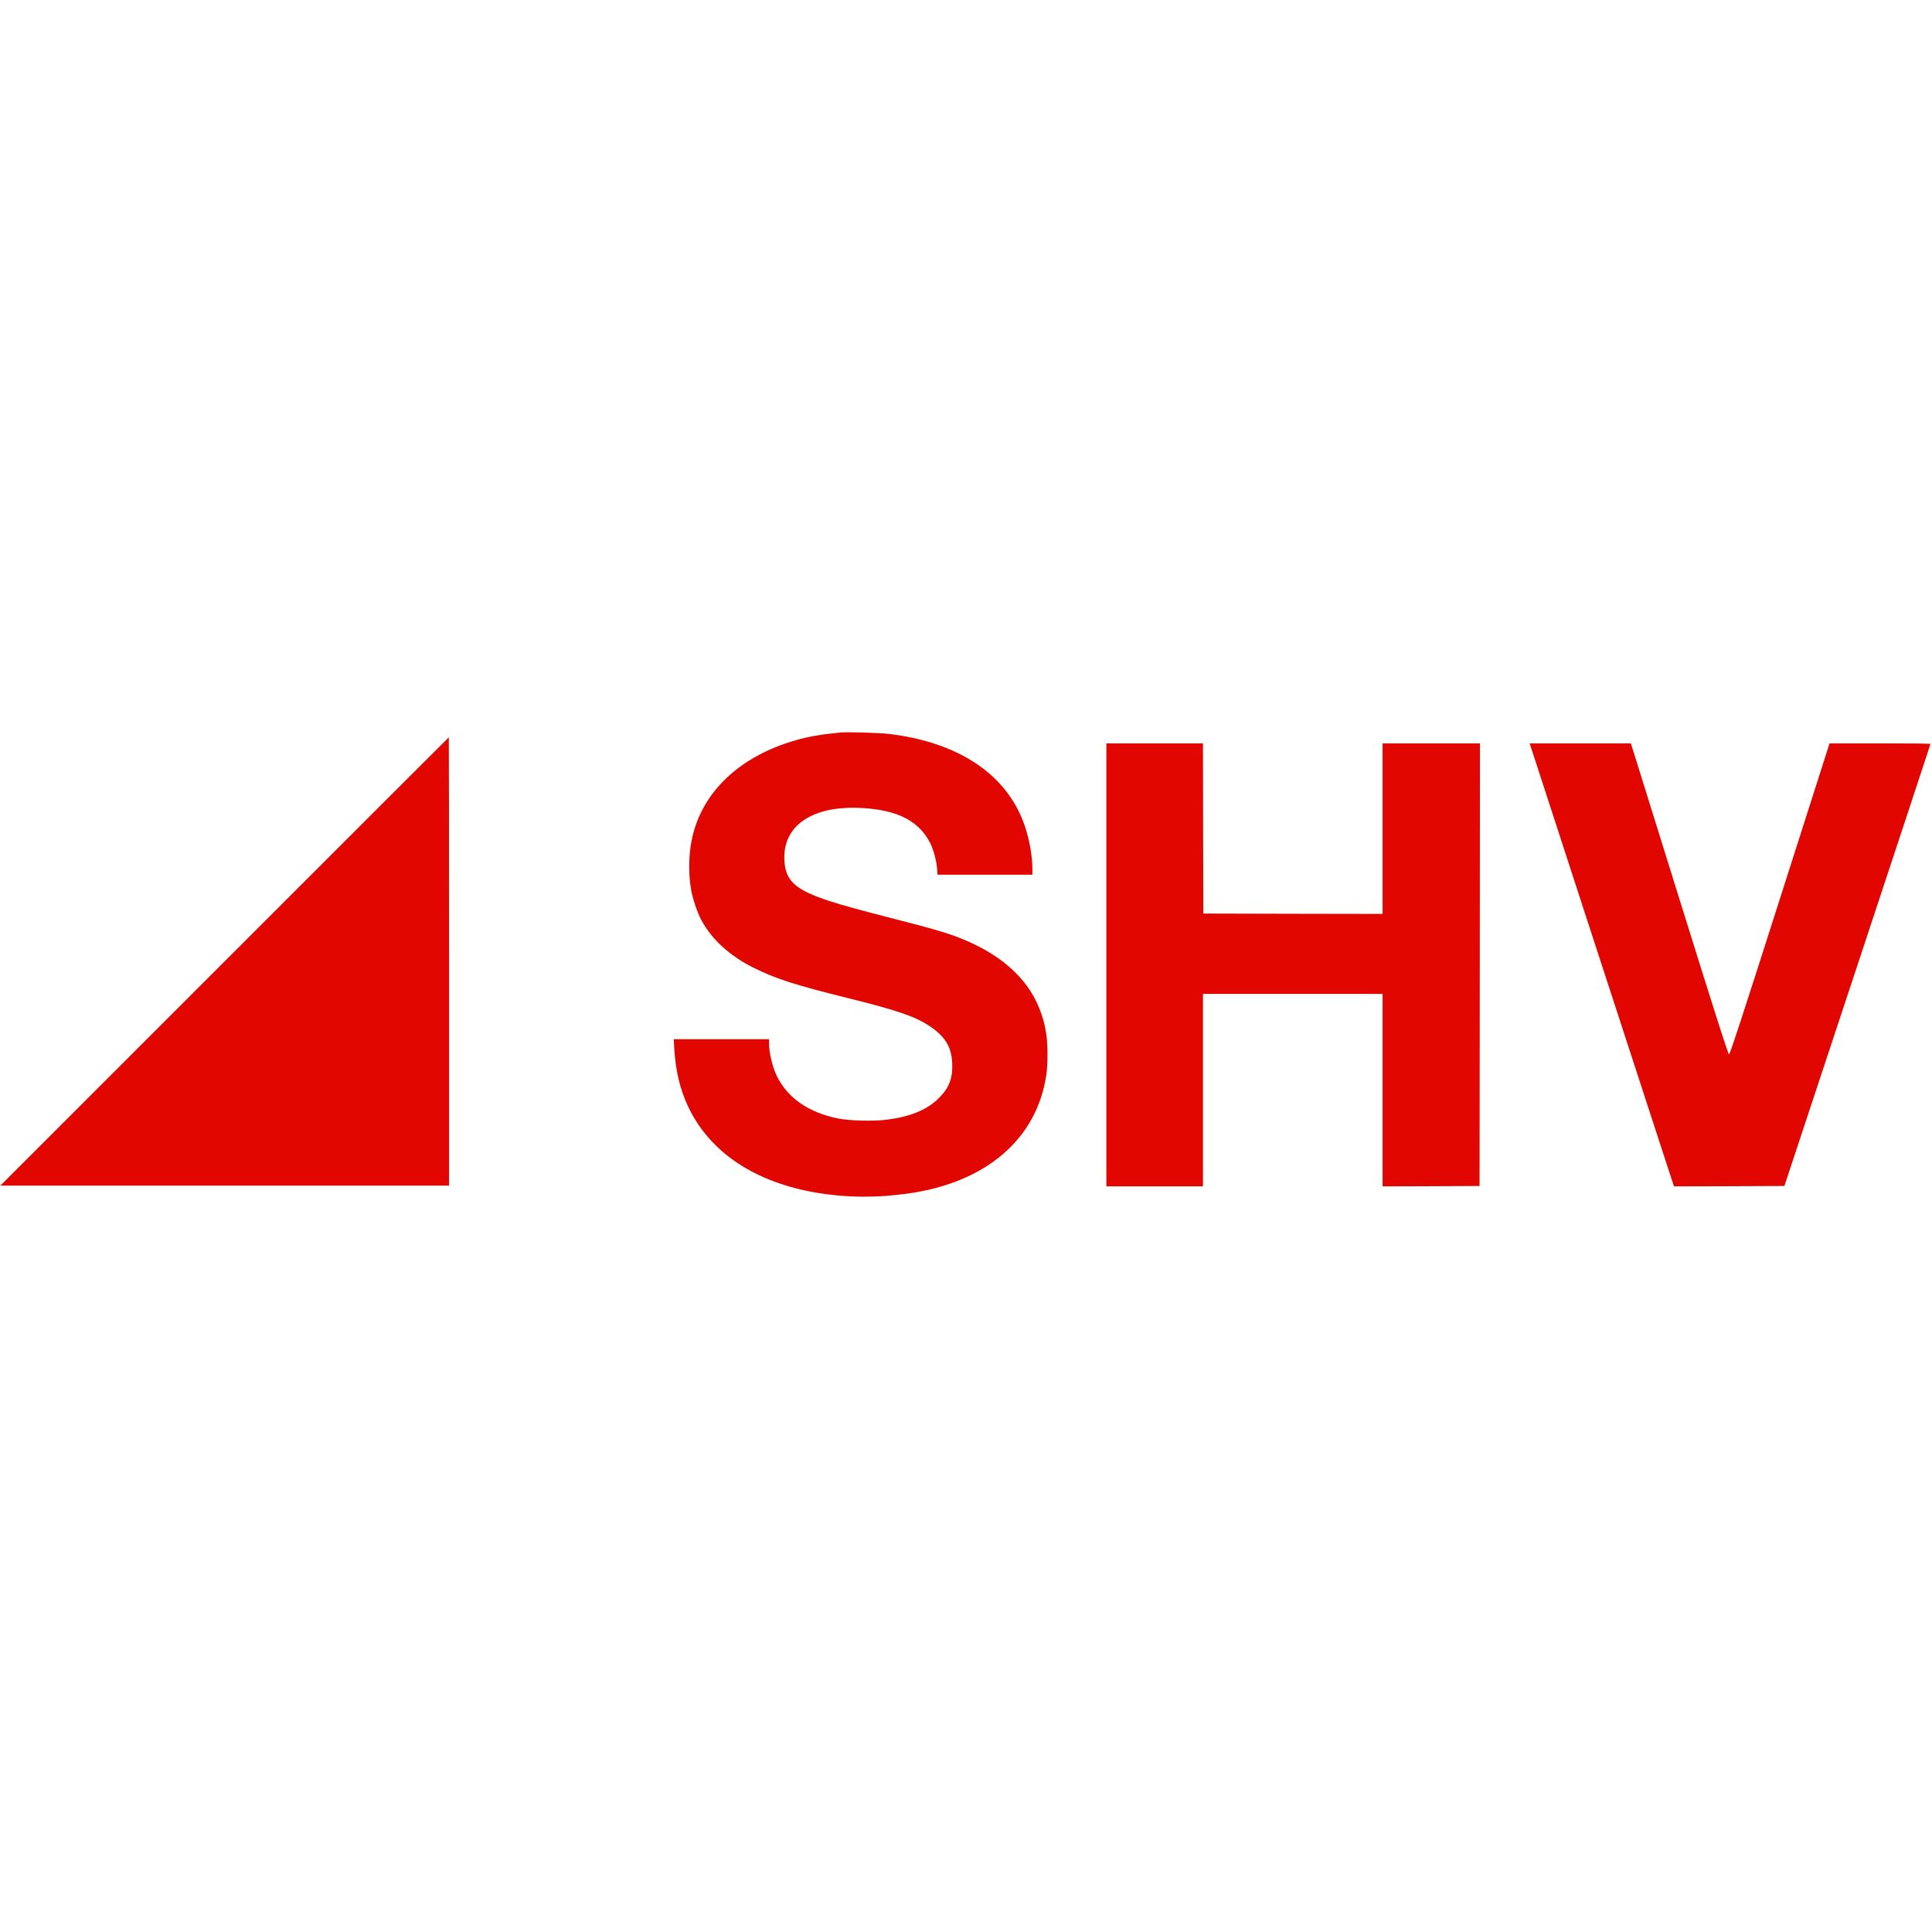
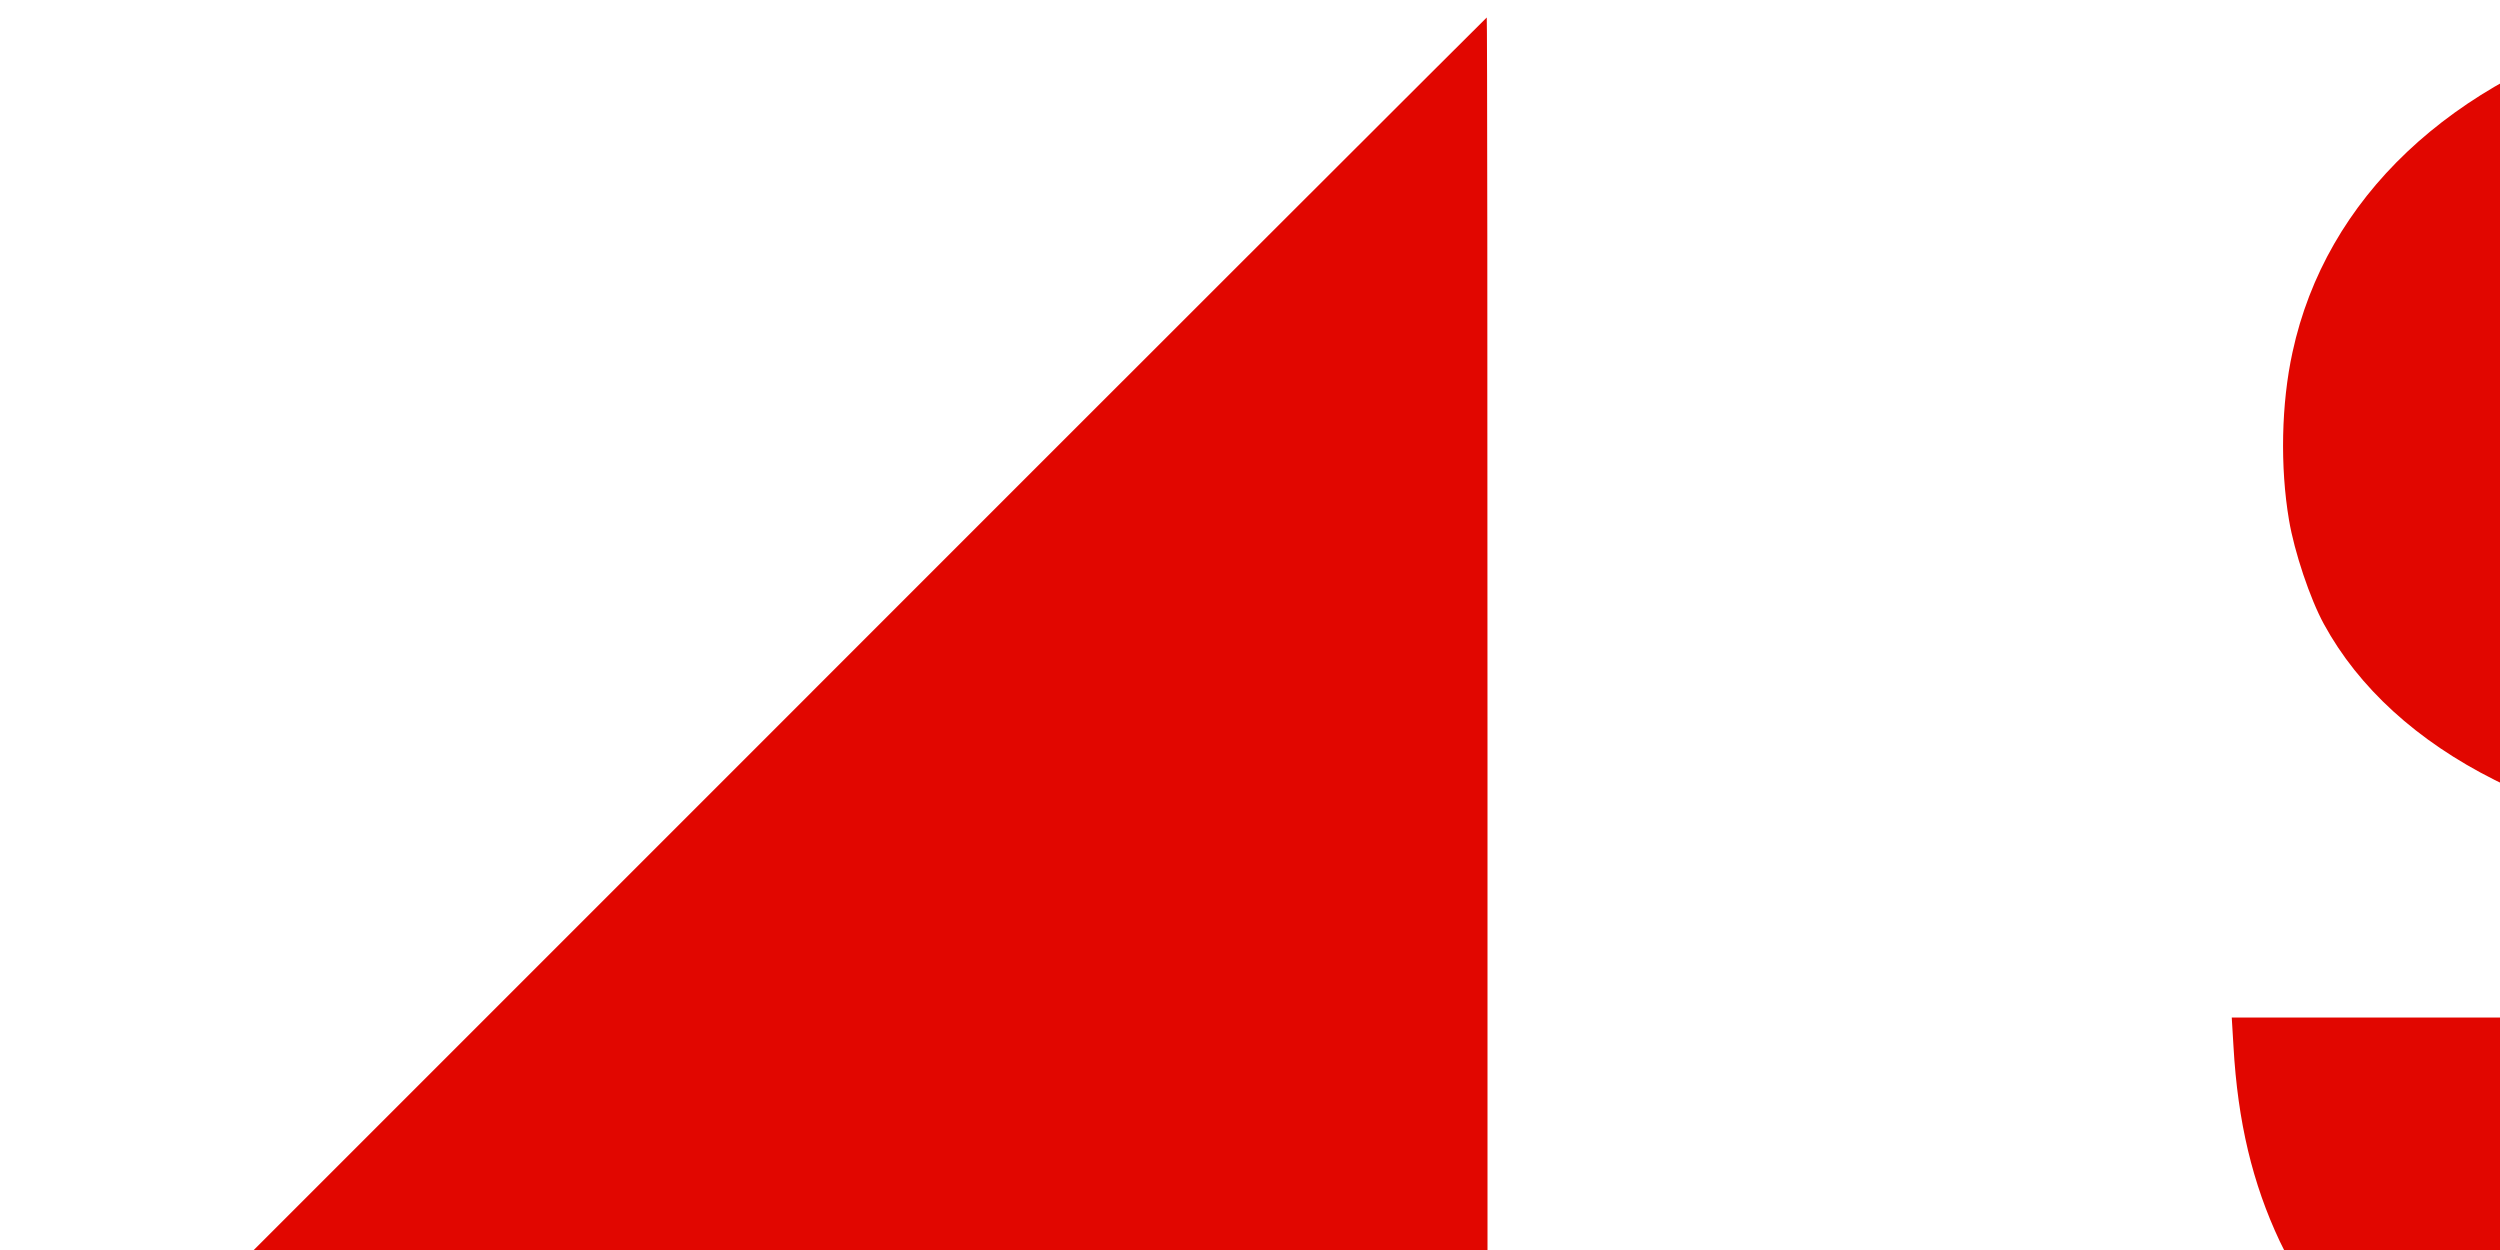
- <svg xmlns="http://www.w3.org/2000/svg" version="1.0" width="400pt" height="400pt" viewBox="0 0 2560 620" preserveAspectRatio="xMidYMid meet">
+ <svg xmlns="http://www.w3.org/2000/svg" version="1.0" width="100%" height="100%" viewBox="0 0 1000 500" preserveAspectRatio="xMidYMid meet">
  <g transform="translate(0,620) scale(0.1,-0.1)" fill="#E10600" stroke="none">
    <path d="M11135 6194 c-262 -26 -421 -54 -592 -103 -741 -212 -1240 -684 -1373 -1300 -45 -205 -50 -459 -14 -671 21 -126 84 -315 140 -417 138 -253 372 -467 683 -623 300 -150 559 -233 1271 -409 624 -155 867 -237 1055 -359 214 -139 303 -281 312 -497 9 -199 -39 -327 -172 -461 -156 -157 -371 -248 -689 -290 -172 -23 -499 -15 -649 15 -390 79 -665 267 -810 556 -61 122 -107 314 -107 448 l0 47 -631 0 -632 0 7 -117 c17 -300 76 -547 185 -778 286 -603 881 -1001 1705 -1140 395 -66 795 -69 1214 -9 1033 147 1703 725 1827 1575 20 139 20 400 -1 536 -35 241 -127 465 -265 650 -219 292 -559 517 -1011 672 -159 54 -304 94 -818 226 -397 102 -610 161 -780 216 -446 146 -579 263 -596 529 -33 508 438 782 1186 689 377 -47 615 -192 747 -453 42 -84 82 -232 90 -338 l6 -78 628 0 629 0 0 70 c0 172 -37 384 -99 570 -227 678 -866 1113 -1801 1225 -127 15 -558 28 -645 19z" />
    <path d="M2975 3160 l-2970 -2970 2973 0 2972 0 0 2970 c0 1634 -1 2970 -3 2970 -1 0 -1339 -1336 -2972 -2970z" />
    <path d="M14660 3115 l0 -2935 640 0 640 0 0 1275 0 1275 1190 0 1190 0 0 -1275 0 -1275 643 2 642 3 3 2933 2 2932 -645 0 -645 0 0 -1130 0 -1130 -1187 2 -1188 3 -3 1128 -2 1127 -640 0 -640 0 0 -2935z" />
    <path d="M20276 6028 c8 -29 1609 -4943 1780 -5466 l125 -382 731 2 732 3 968 2925 c532 1609 968 2928 968 2933 0 4 -301 7 -669 7 l-669 0 -29 -92 c-16 -51 -312 -978 -658 -2060 -483 -1512 -632 -1968 -644 -1968 -12 0 -156 448 -616 1923 -329 1057 -619 1984 -642 2060 l-44 137 -670 0 -670 0 7 -22z" />
  </g>
</svg>
